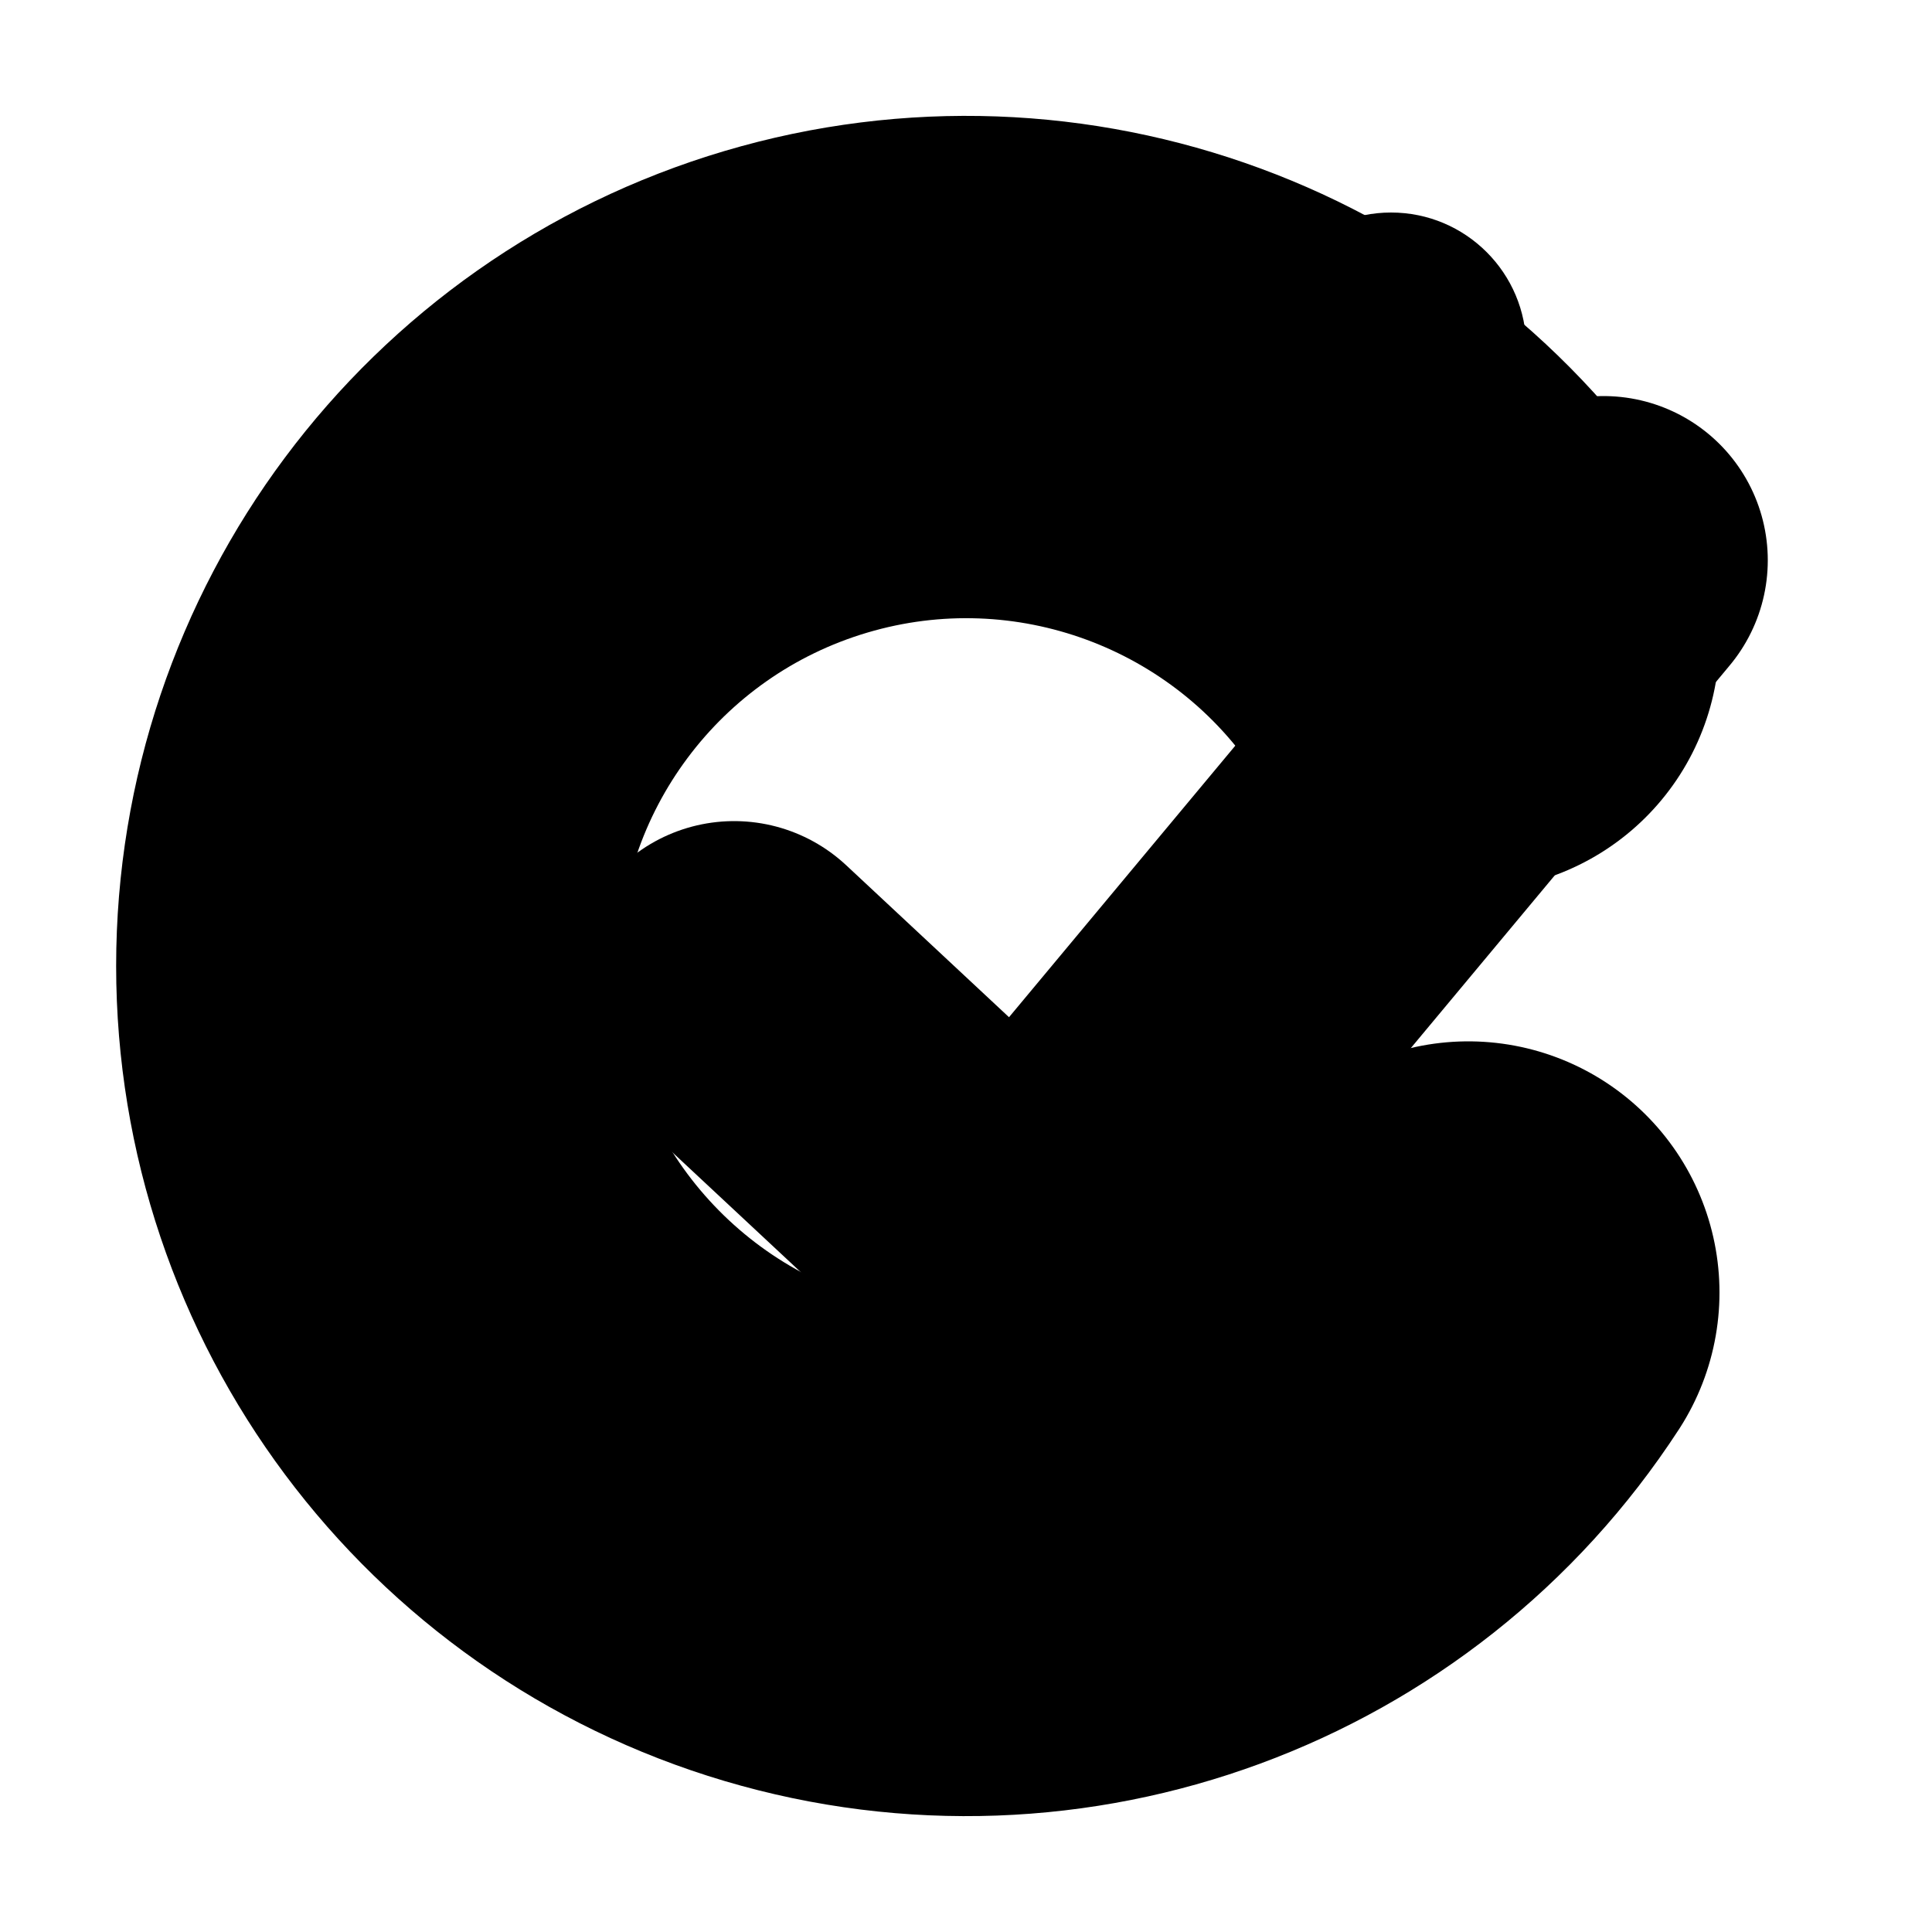
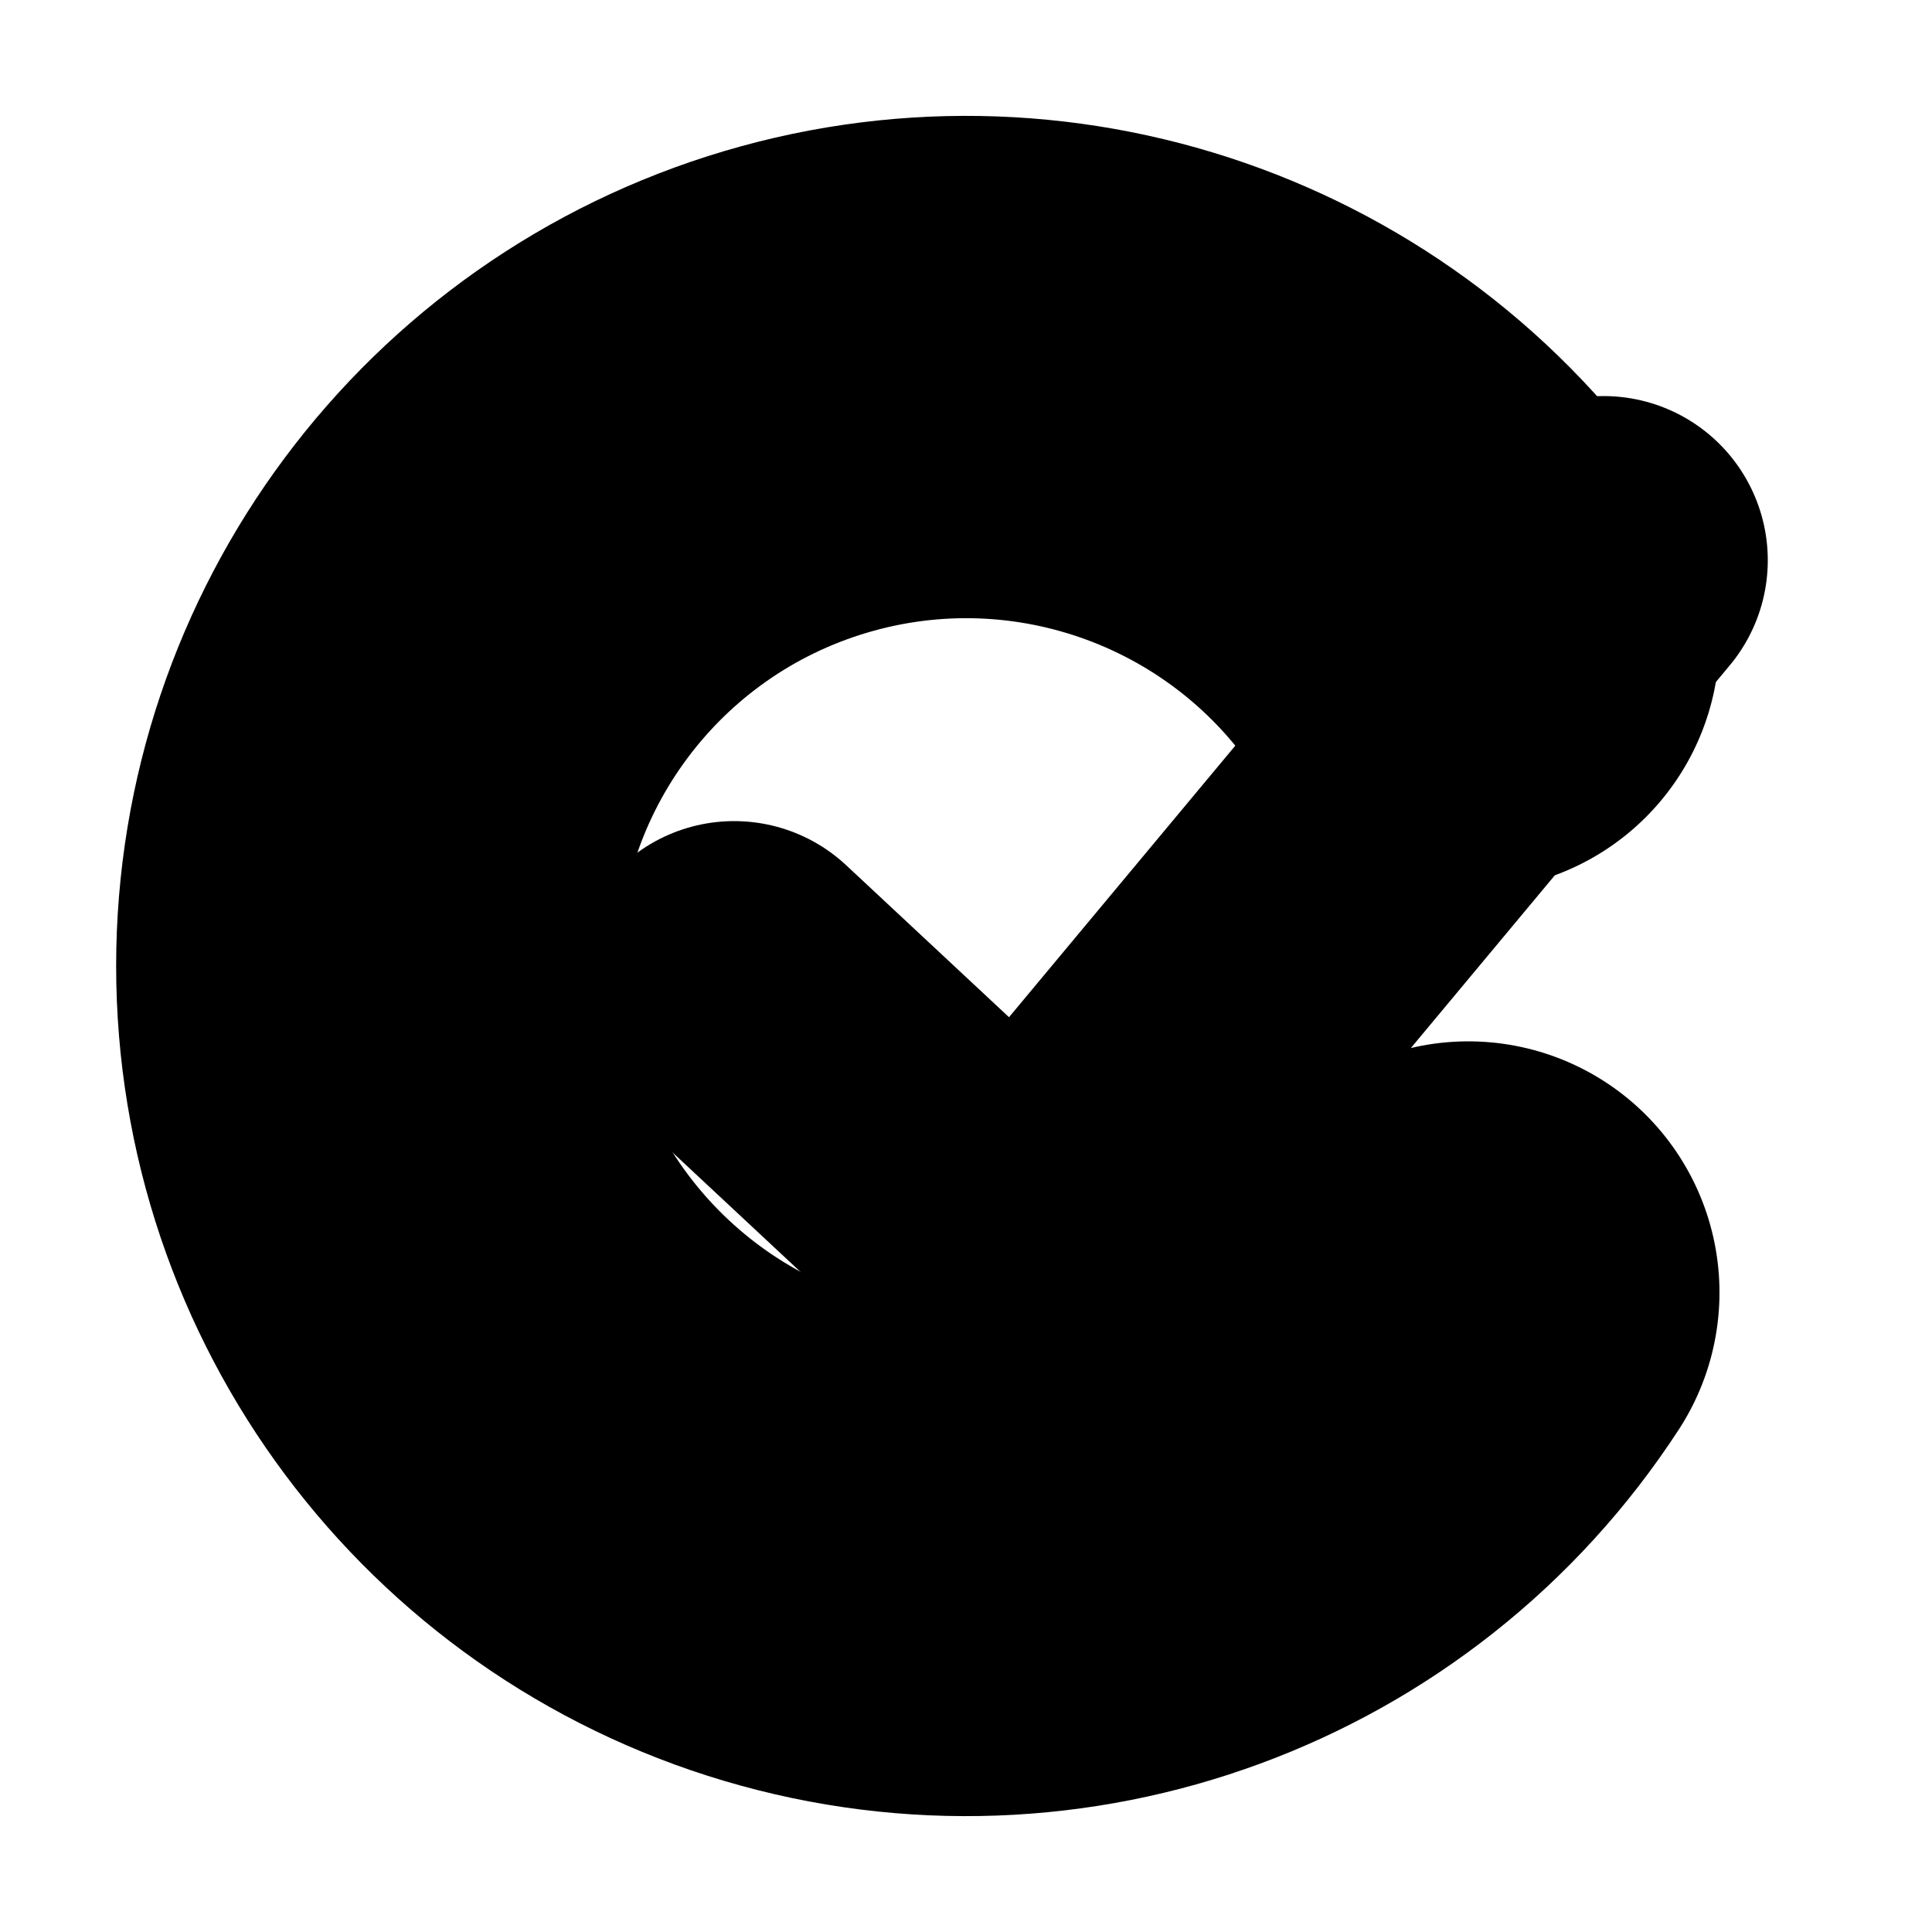
<svg xmlns="http://www.w3.org/2000/svg" viewBox="0 0 100 100">
  <path d="M 76.0 66.9 A 31 31 0 1 1 76.0 33.1" fill="none" stroke="#000" stroke-width="26" stroke-linecap="round" />
  <path d="M 38 51 L 53 65 L 83 29" fill="none" stroke="#000" stroke-width="17" stroke-linecap="round" stroke-linejoin="round" />
-   <circle cx="72" cy="18" r="7" fill="#000" />
</svg>
